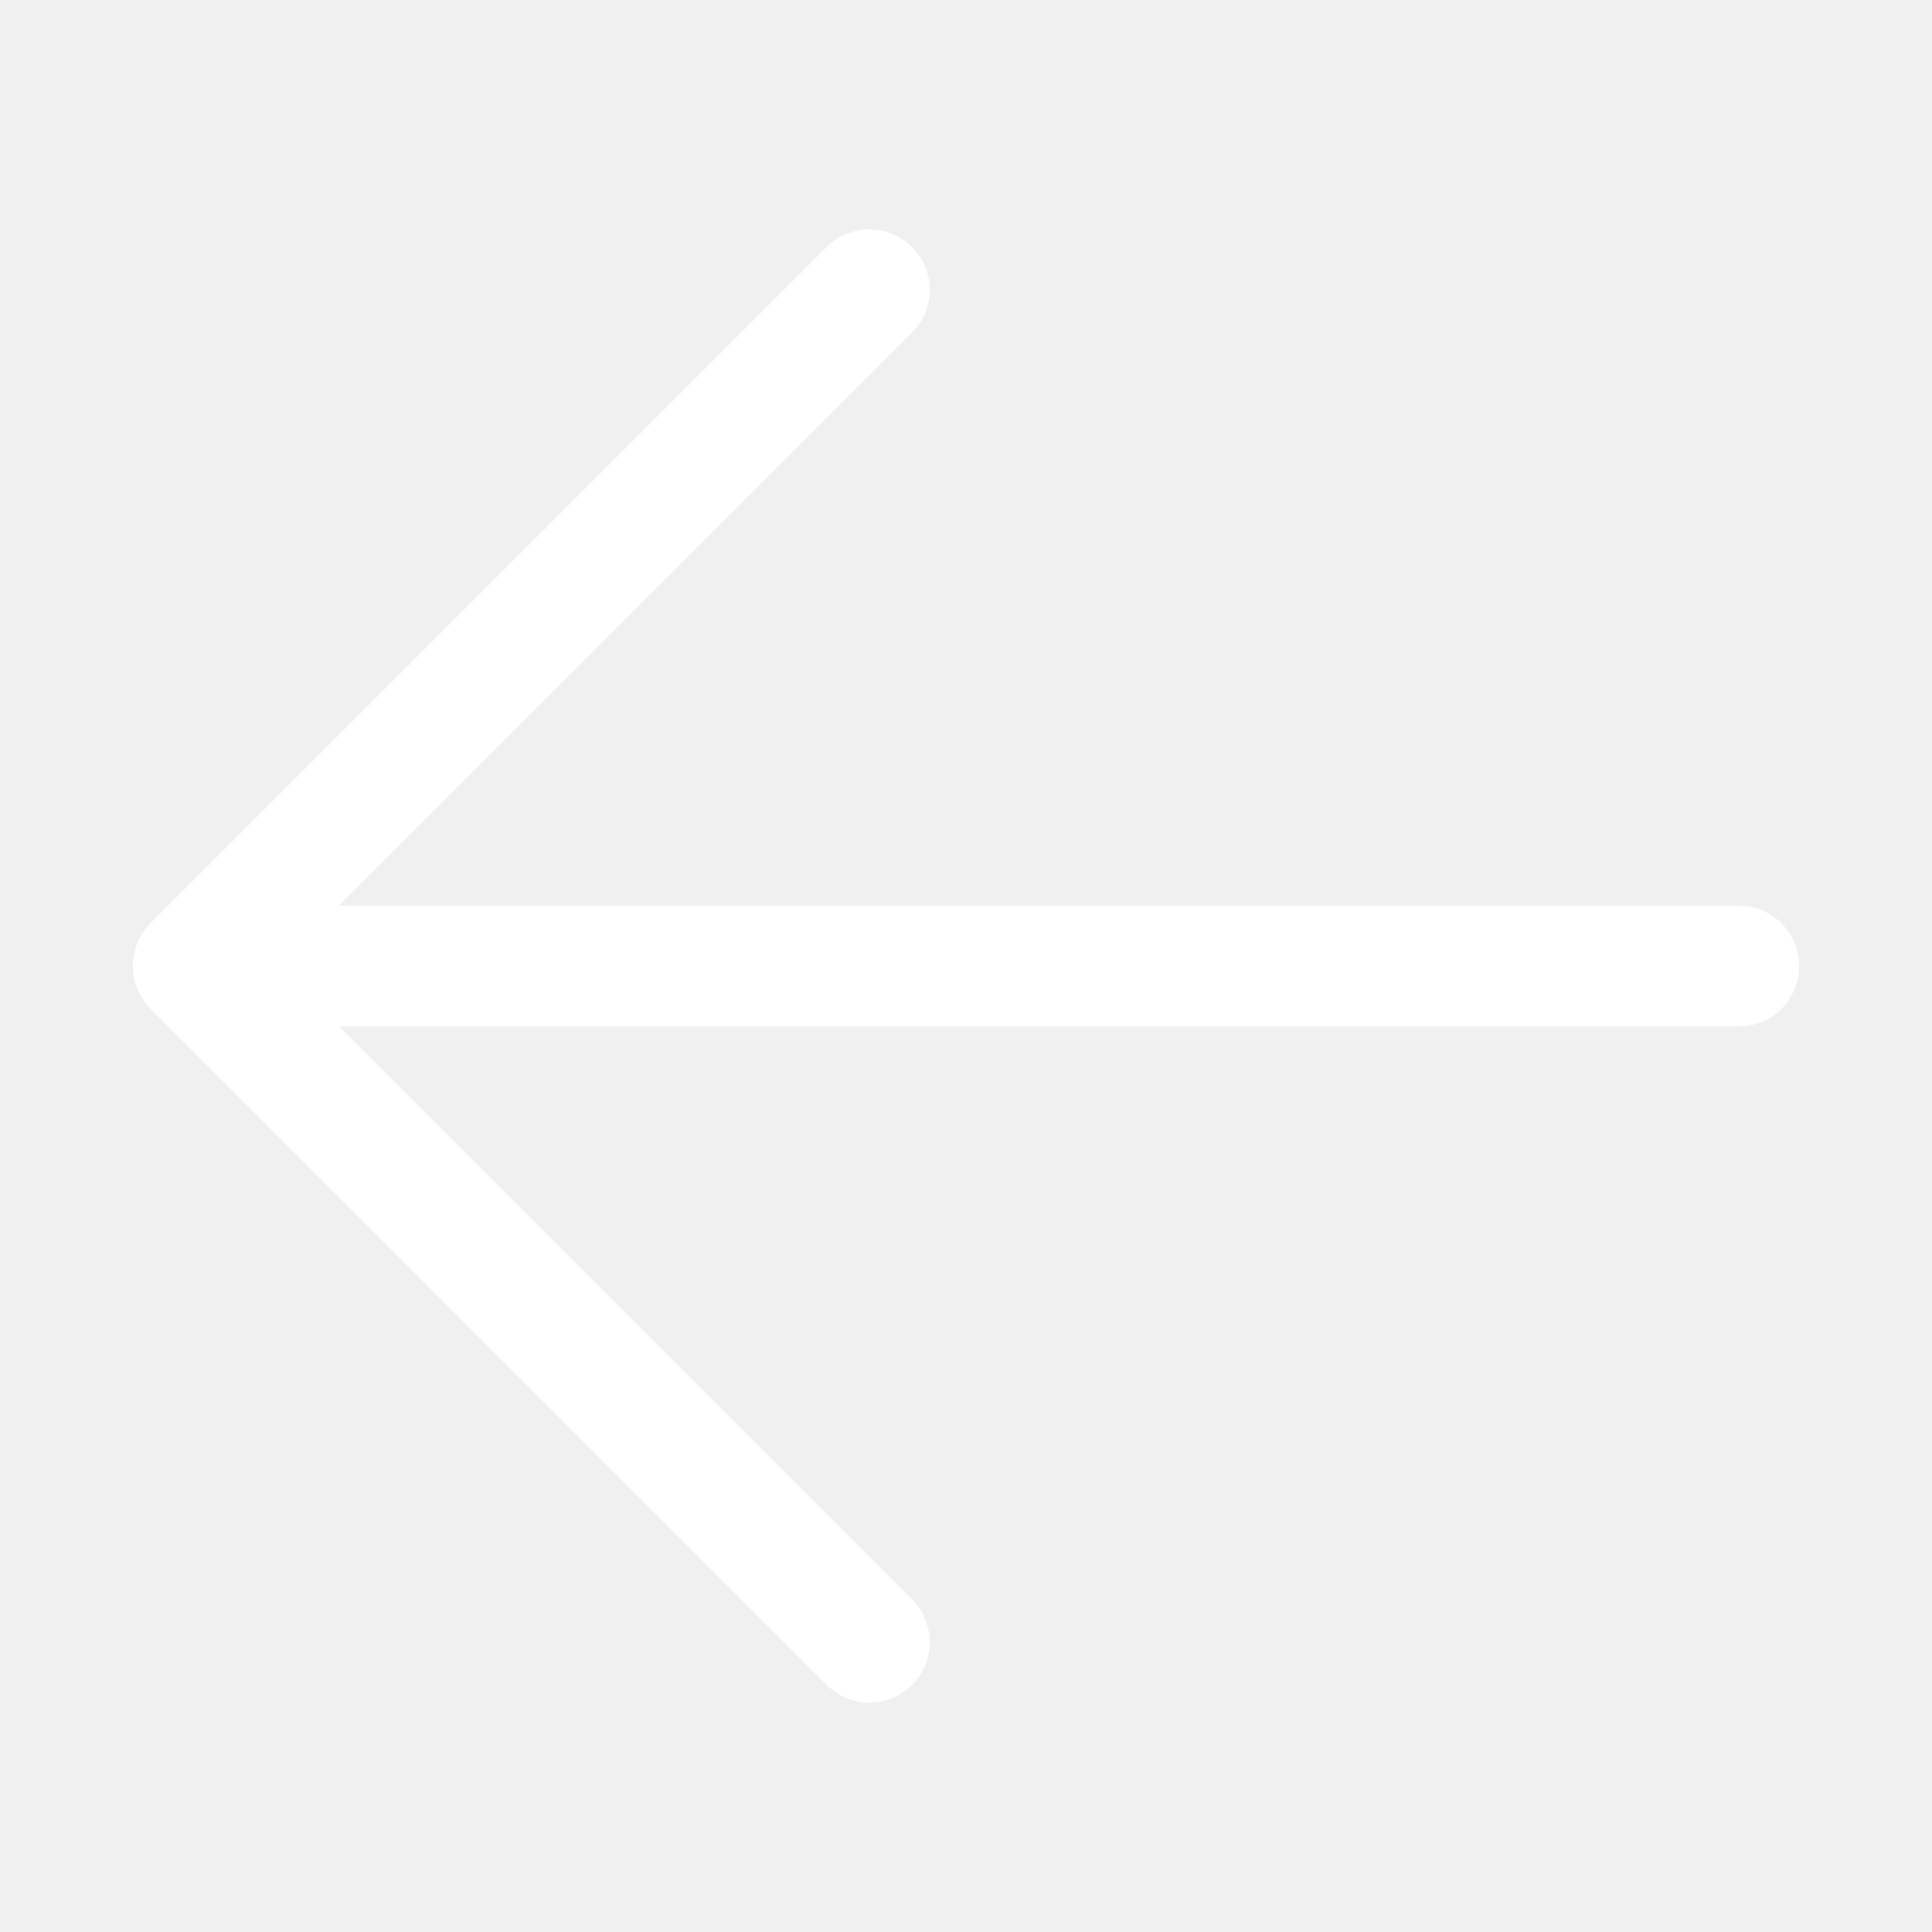
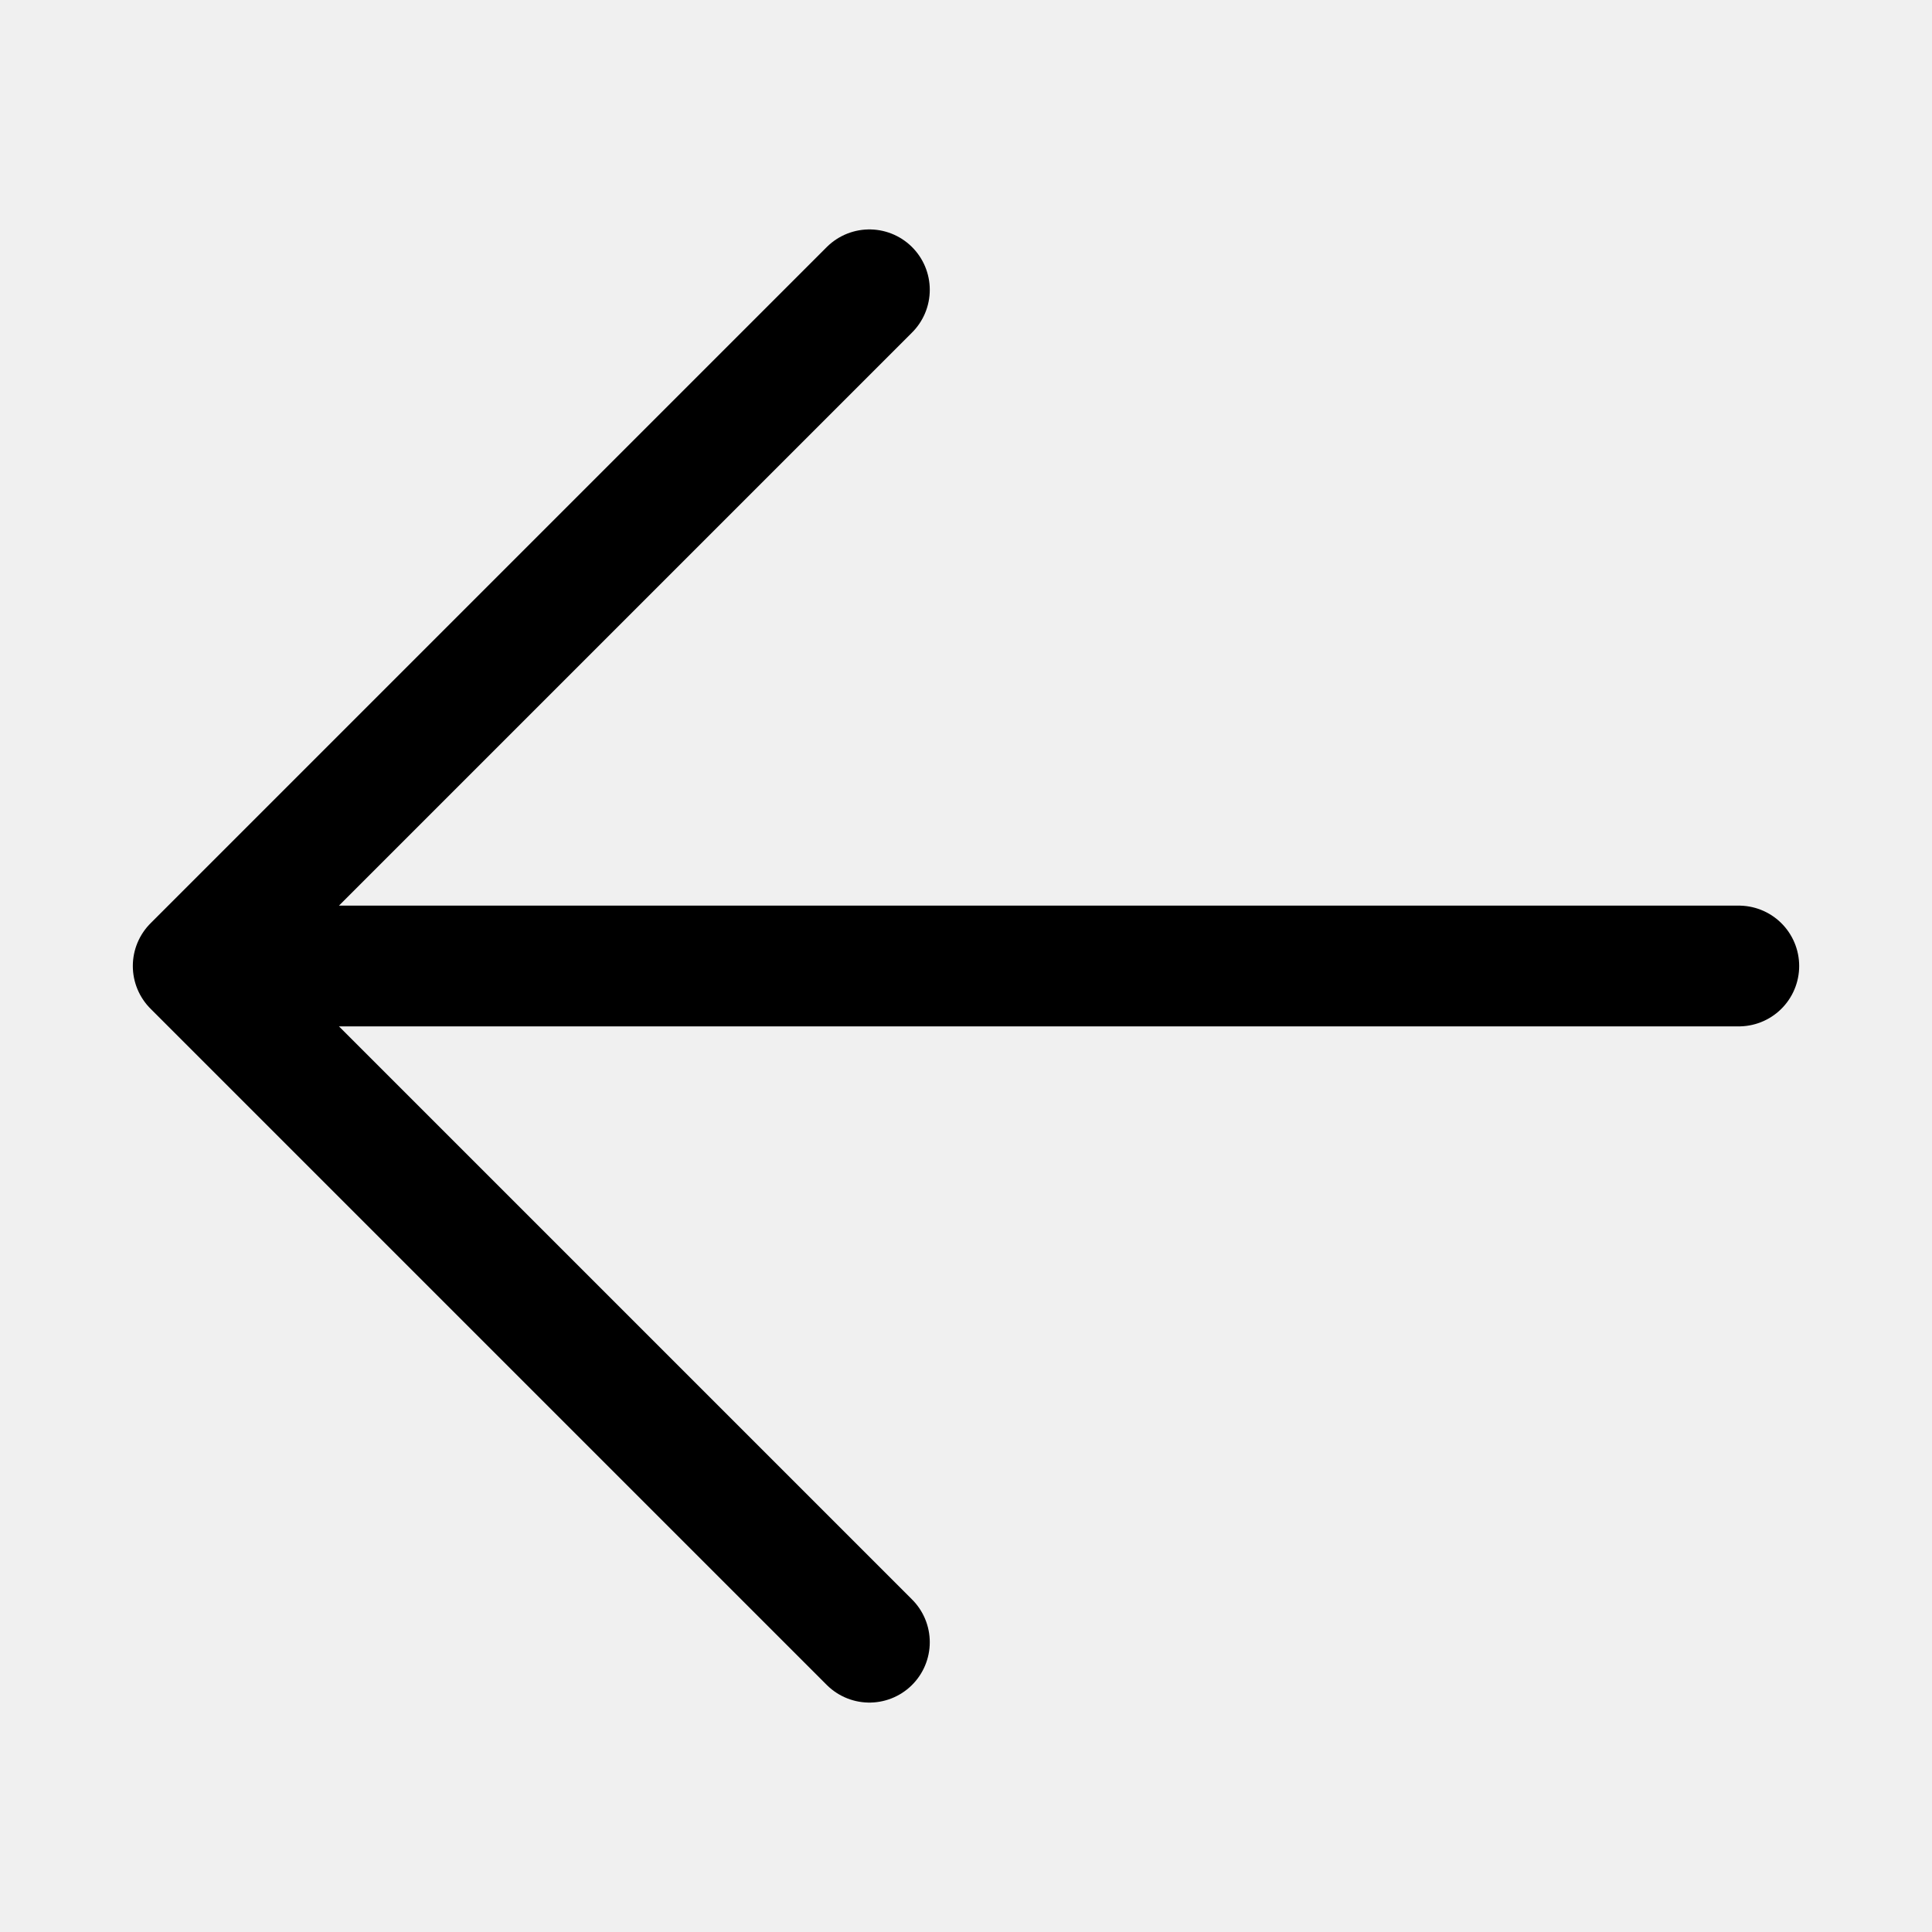
<svg xmlns="http://www.w3.org/2000/svg" width="32" height="32" viewBox="0 0 32 32" fill="none">
-   <path d="M28.8 16H3.2M3.2 16L14.4 4.8M3.2 16L14.4 27.2" stroke="#FFF" stroke-width="2" stroke-linecap="round" stroke-linejoin="round" />
+   <path d="M28.8 16H3.2M3.2 16L14.4 4.8M3.2 16L14.4 27.2" stroke="currentColor" stroke-width="2" stroke-linecap="round" stroke-linejoin="round" />
</svg>
